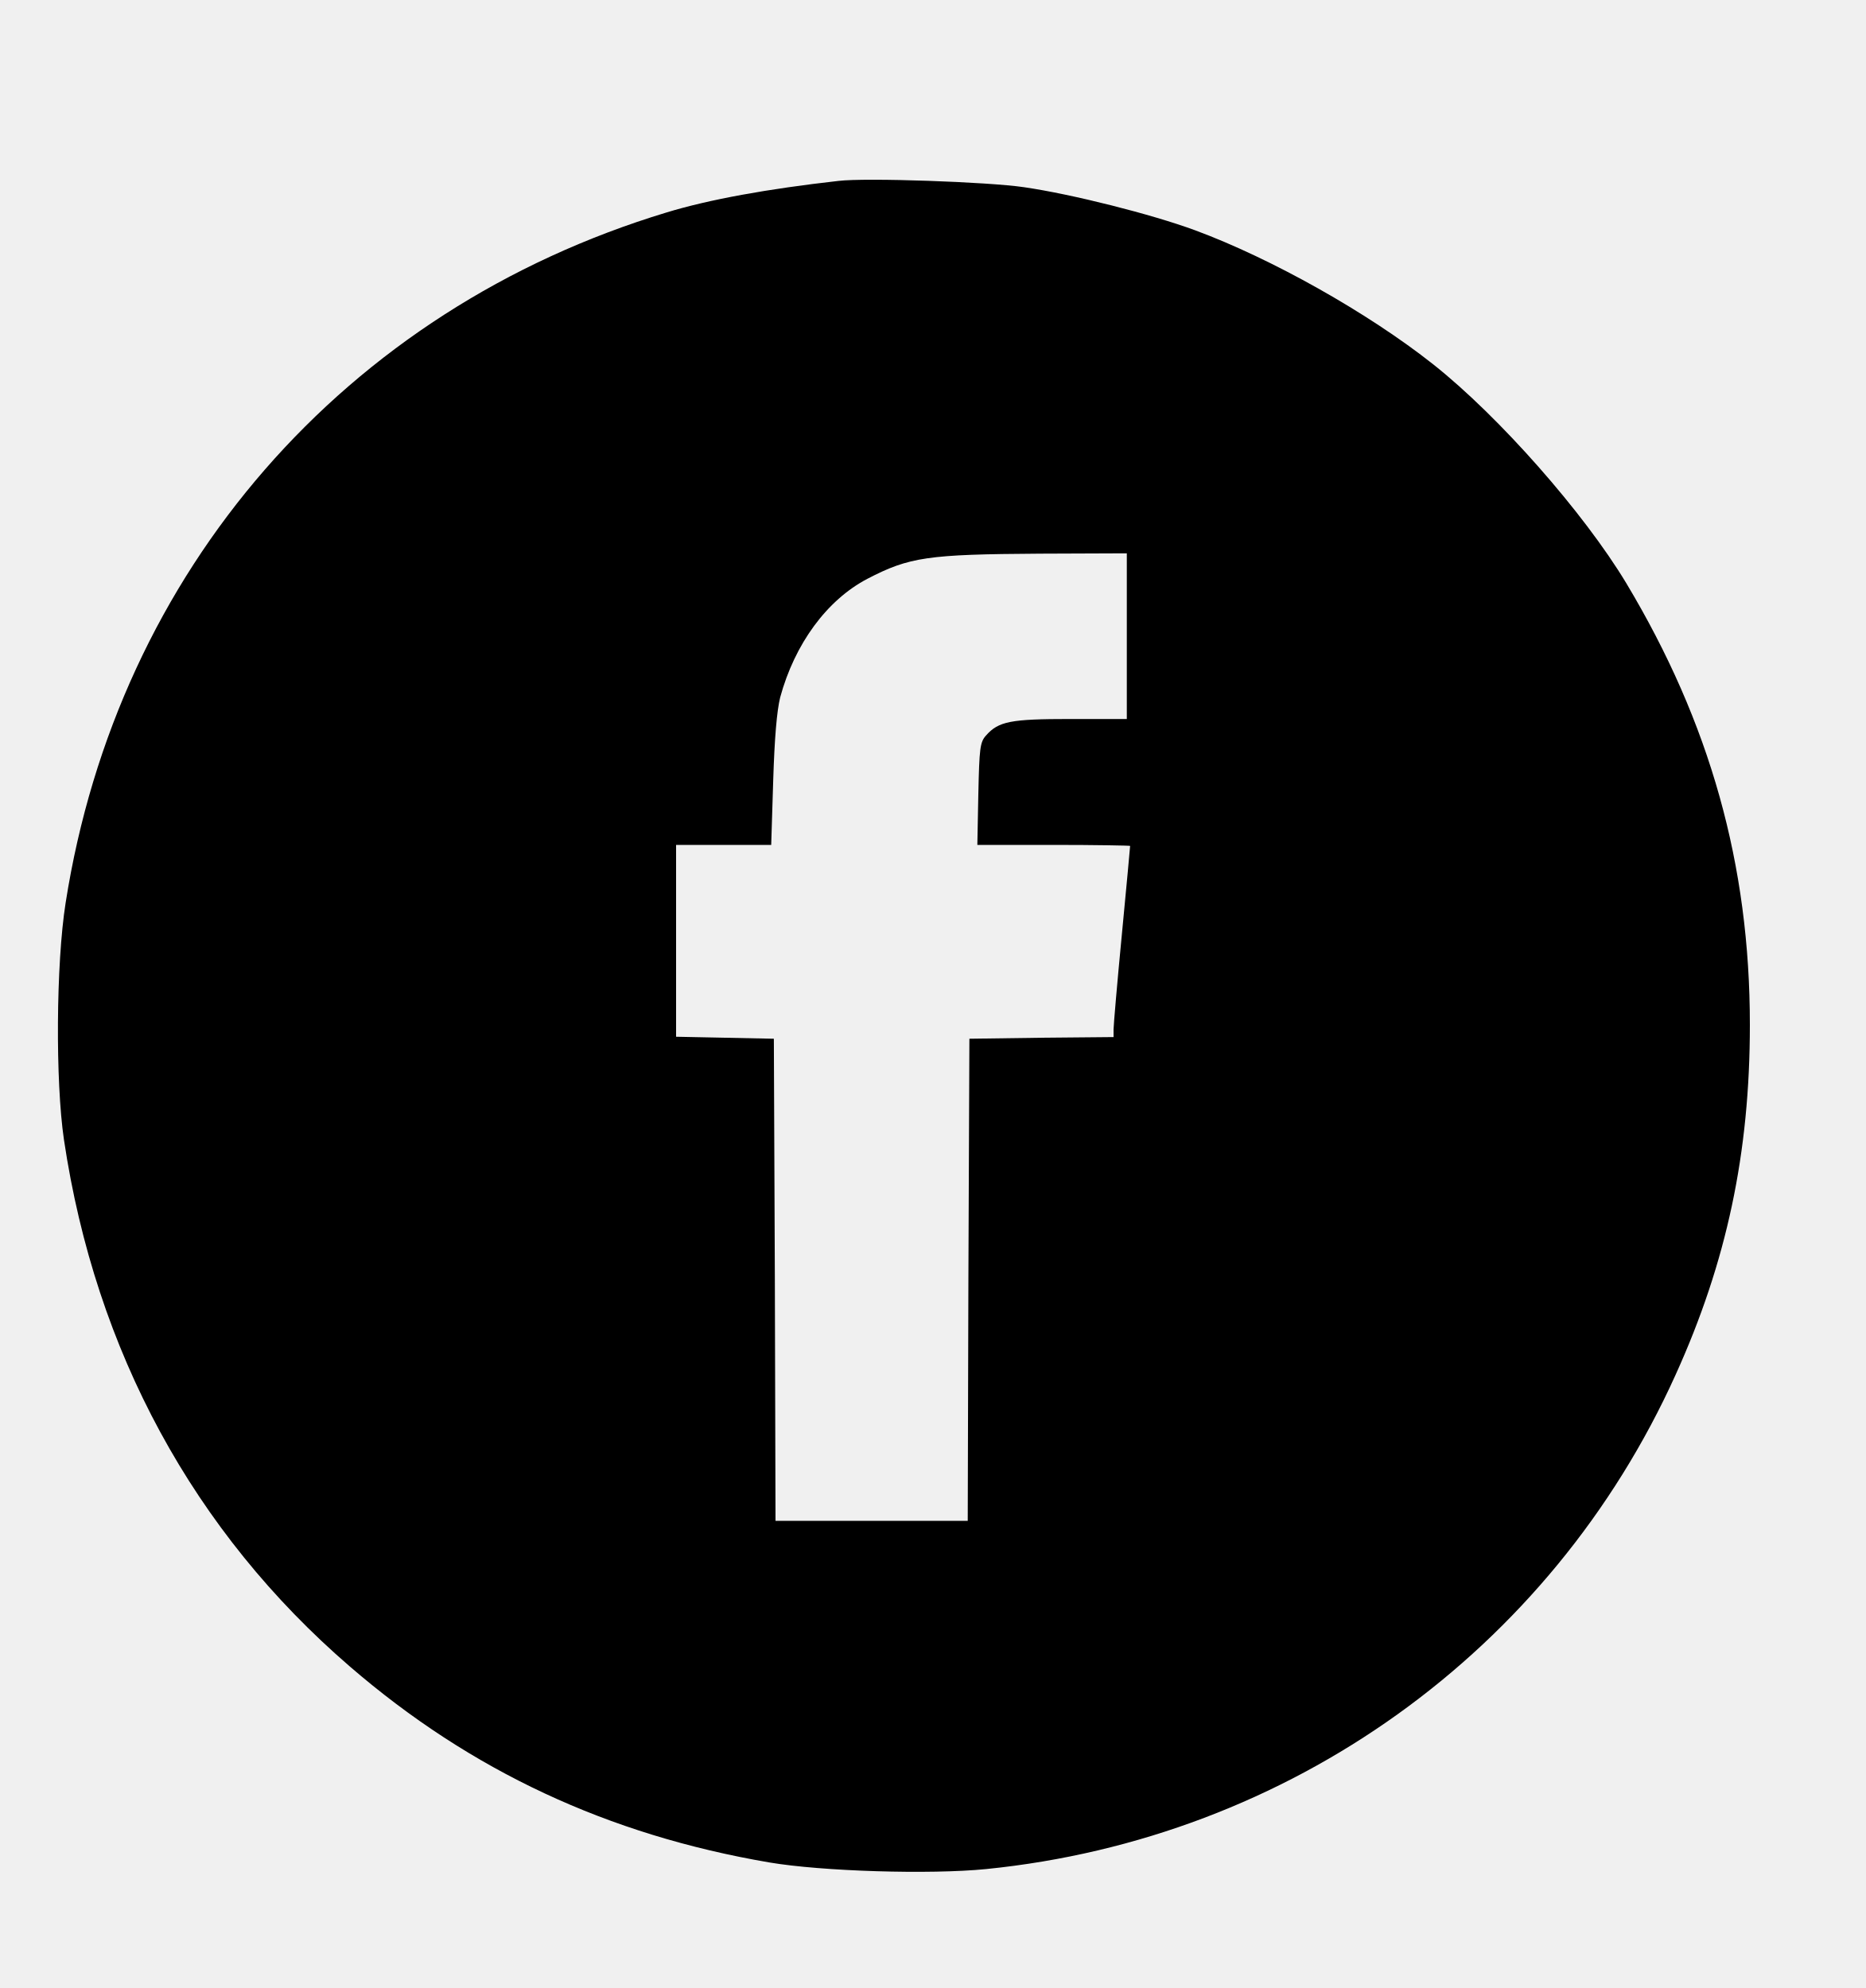
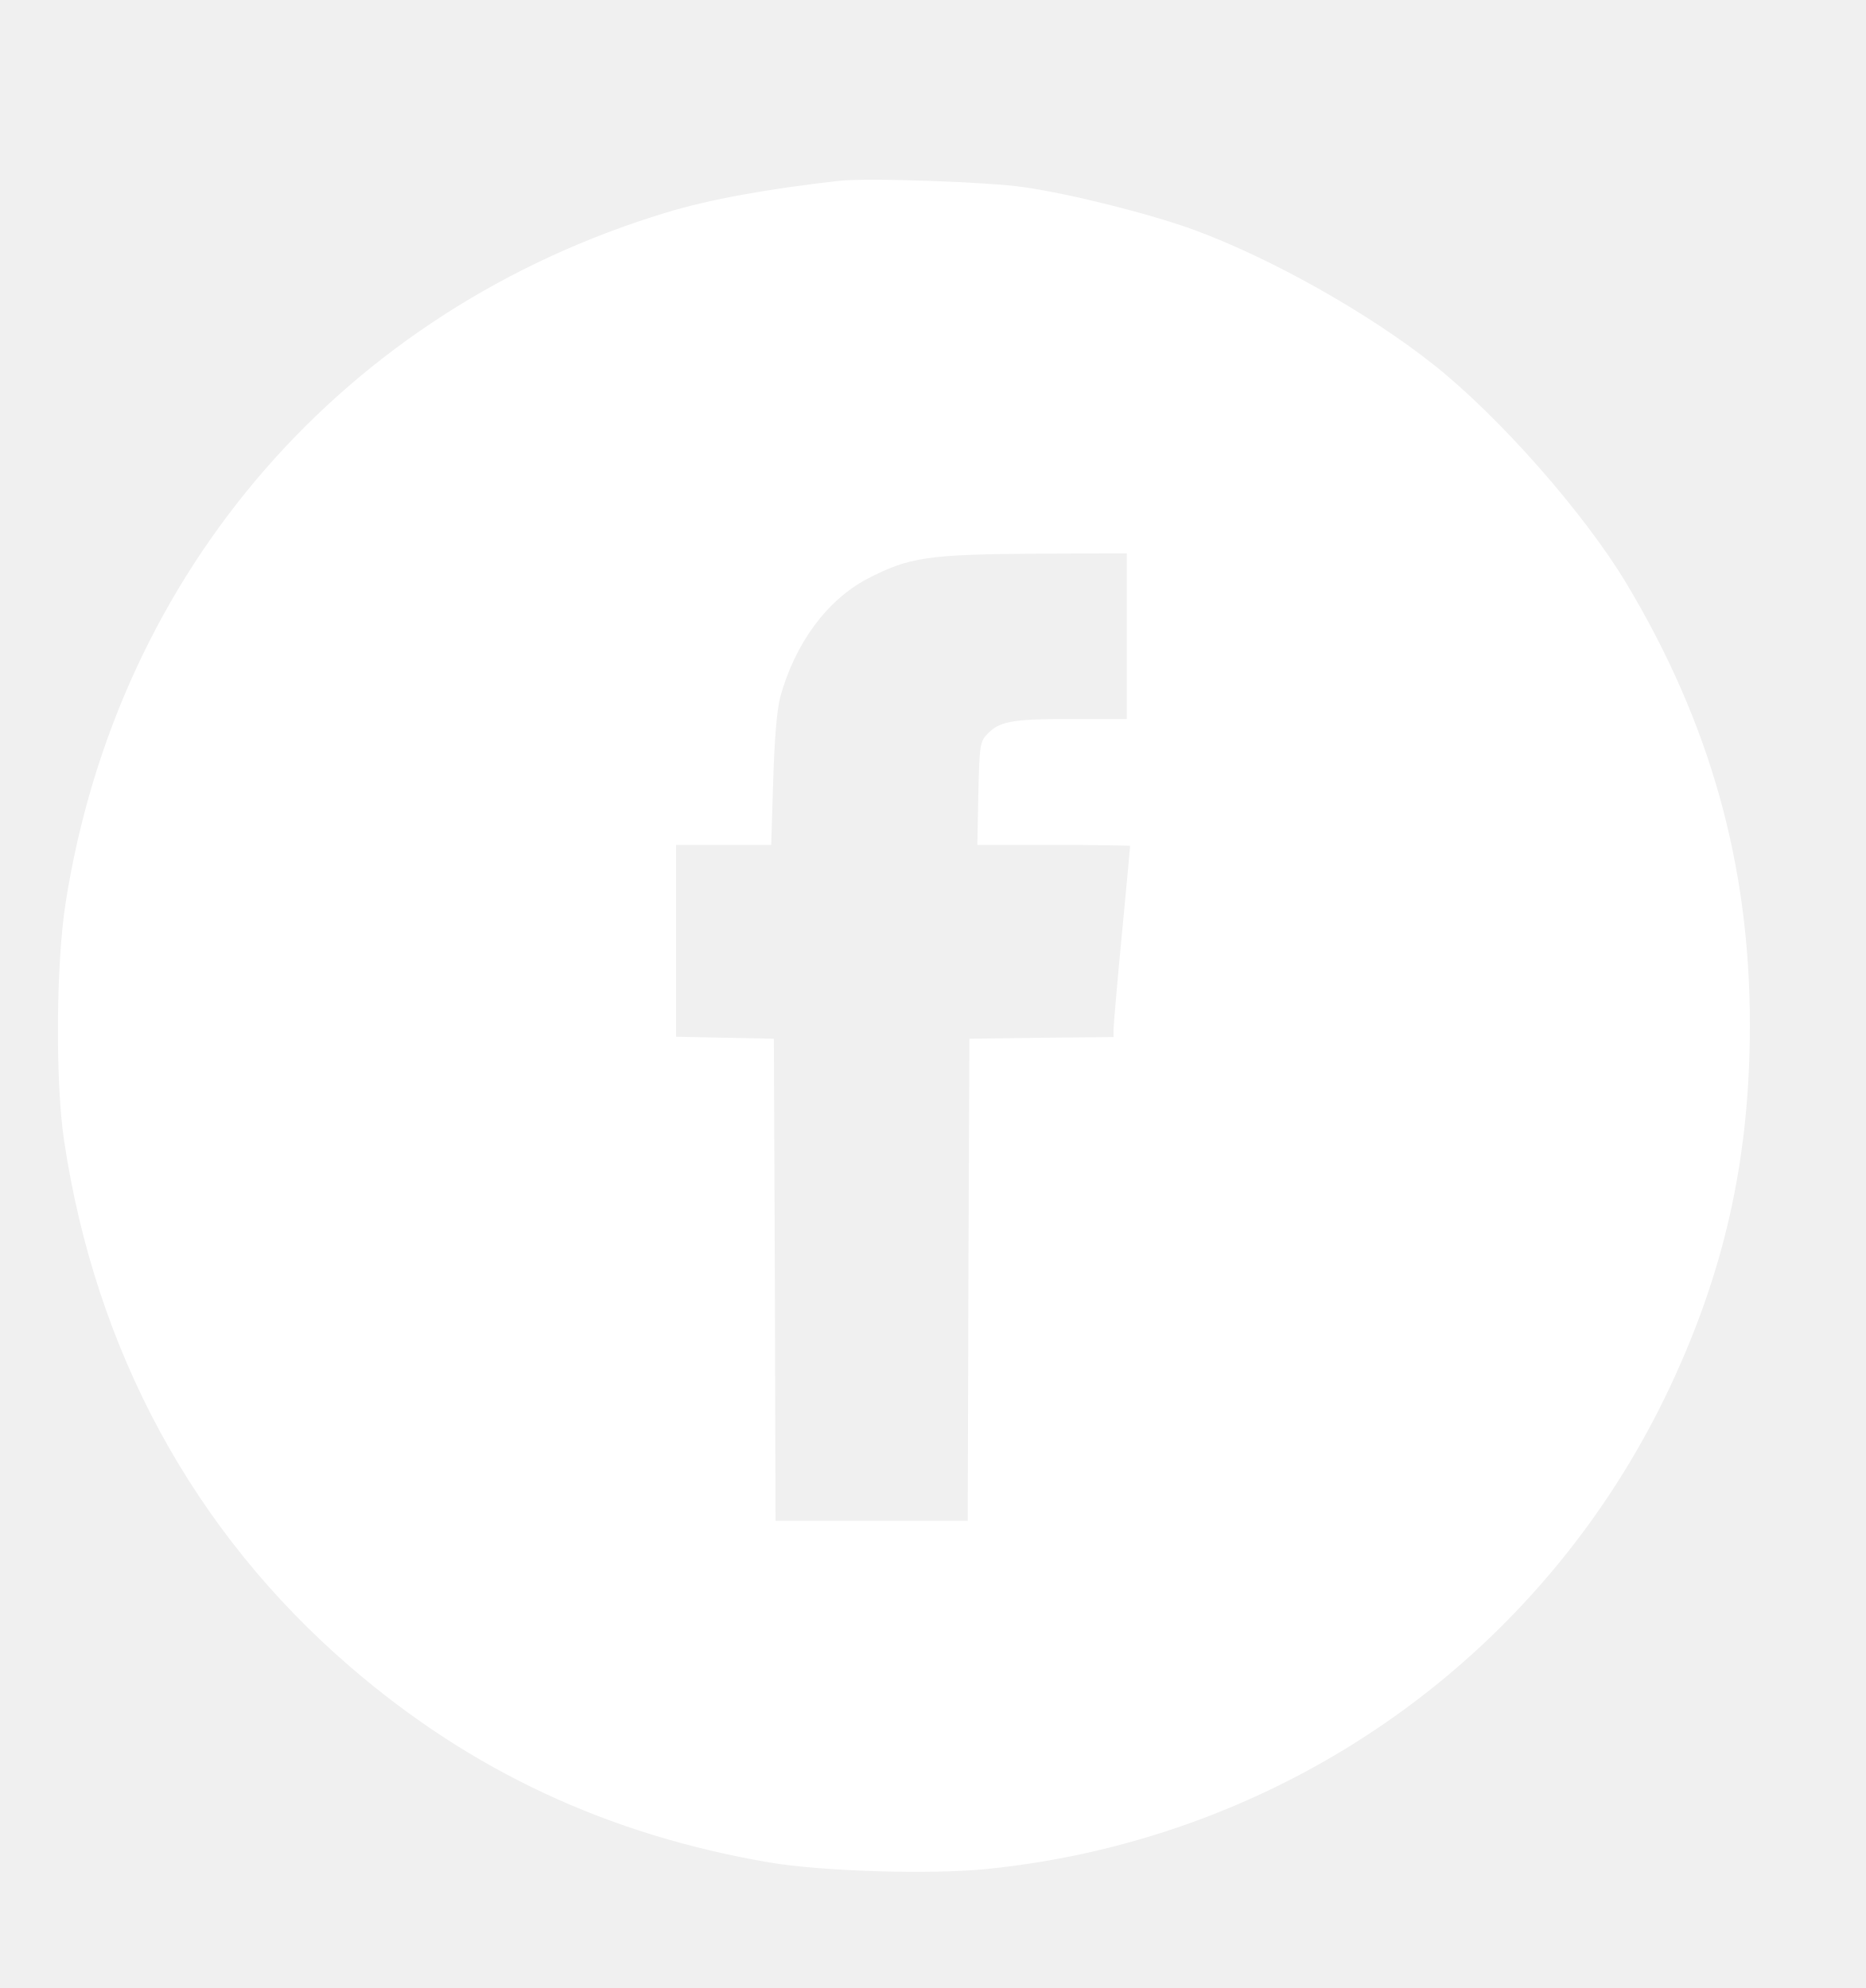
<svg xmlns="http://www.w3.org/2000/svg" version="1.0" width="563pt" height="600pt" viewBox="0 0 563 600" preserveAspectRatio="xMidYMid meet">
-   <g transform="translate(0,600) scale(0.1,-0.1)" fill="#000000" stroke="none">
+   <g transform="translate(0,600) scale(0.1,-0.1)" fill="#FFFFFF" stroke="none">
    <path d="M2530 5454 c-213 -24 -390 -56 -518 -95 -972 -294 -1657 -1081 -1814 -2084 -29 -184 -31 -539 -5 -715 95 -638 392 -1184 863 -1590 365 -315 779 -508 1265 -591 159 -27 485 -37 655 -20 914 92 1703 657 2080 1492 154 340 224 669 224 1056 0 483 -120 911 -373 1333 -129 214 -384 503 -582 660 -197 156 -489 320 -719 405 -130 48 -371 109 -516 130 -108 16 -477 29 -560 19z m870 -1374 l0 -250 -170 0 c-181 0 -217 -7 -255 -50 -18 -20 -20 -39 -23 -176 l-3 -154 230 0 c127 0 231 -2 231 -3 0 -2 -11 -123 -25 -268 -14 -145 -25 -274 -25 -286 l0 -23 -217 -2 -218 -3 -3 -727 -2 -728 -290 0 -290 0 -2 728 -3 727 -147 3 -148 3 0 289 0 290 144 0 143 0 6 193 c4 130 11 211 21 252 44 162 141 294 263 358 127 66 182 74 521 76 l262 1 0 -250z" />
  </g>
</svg>
